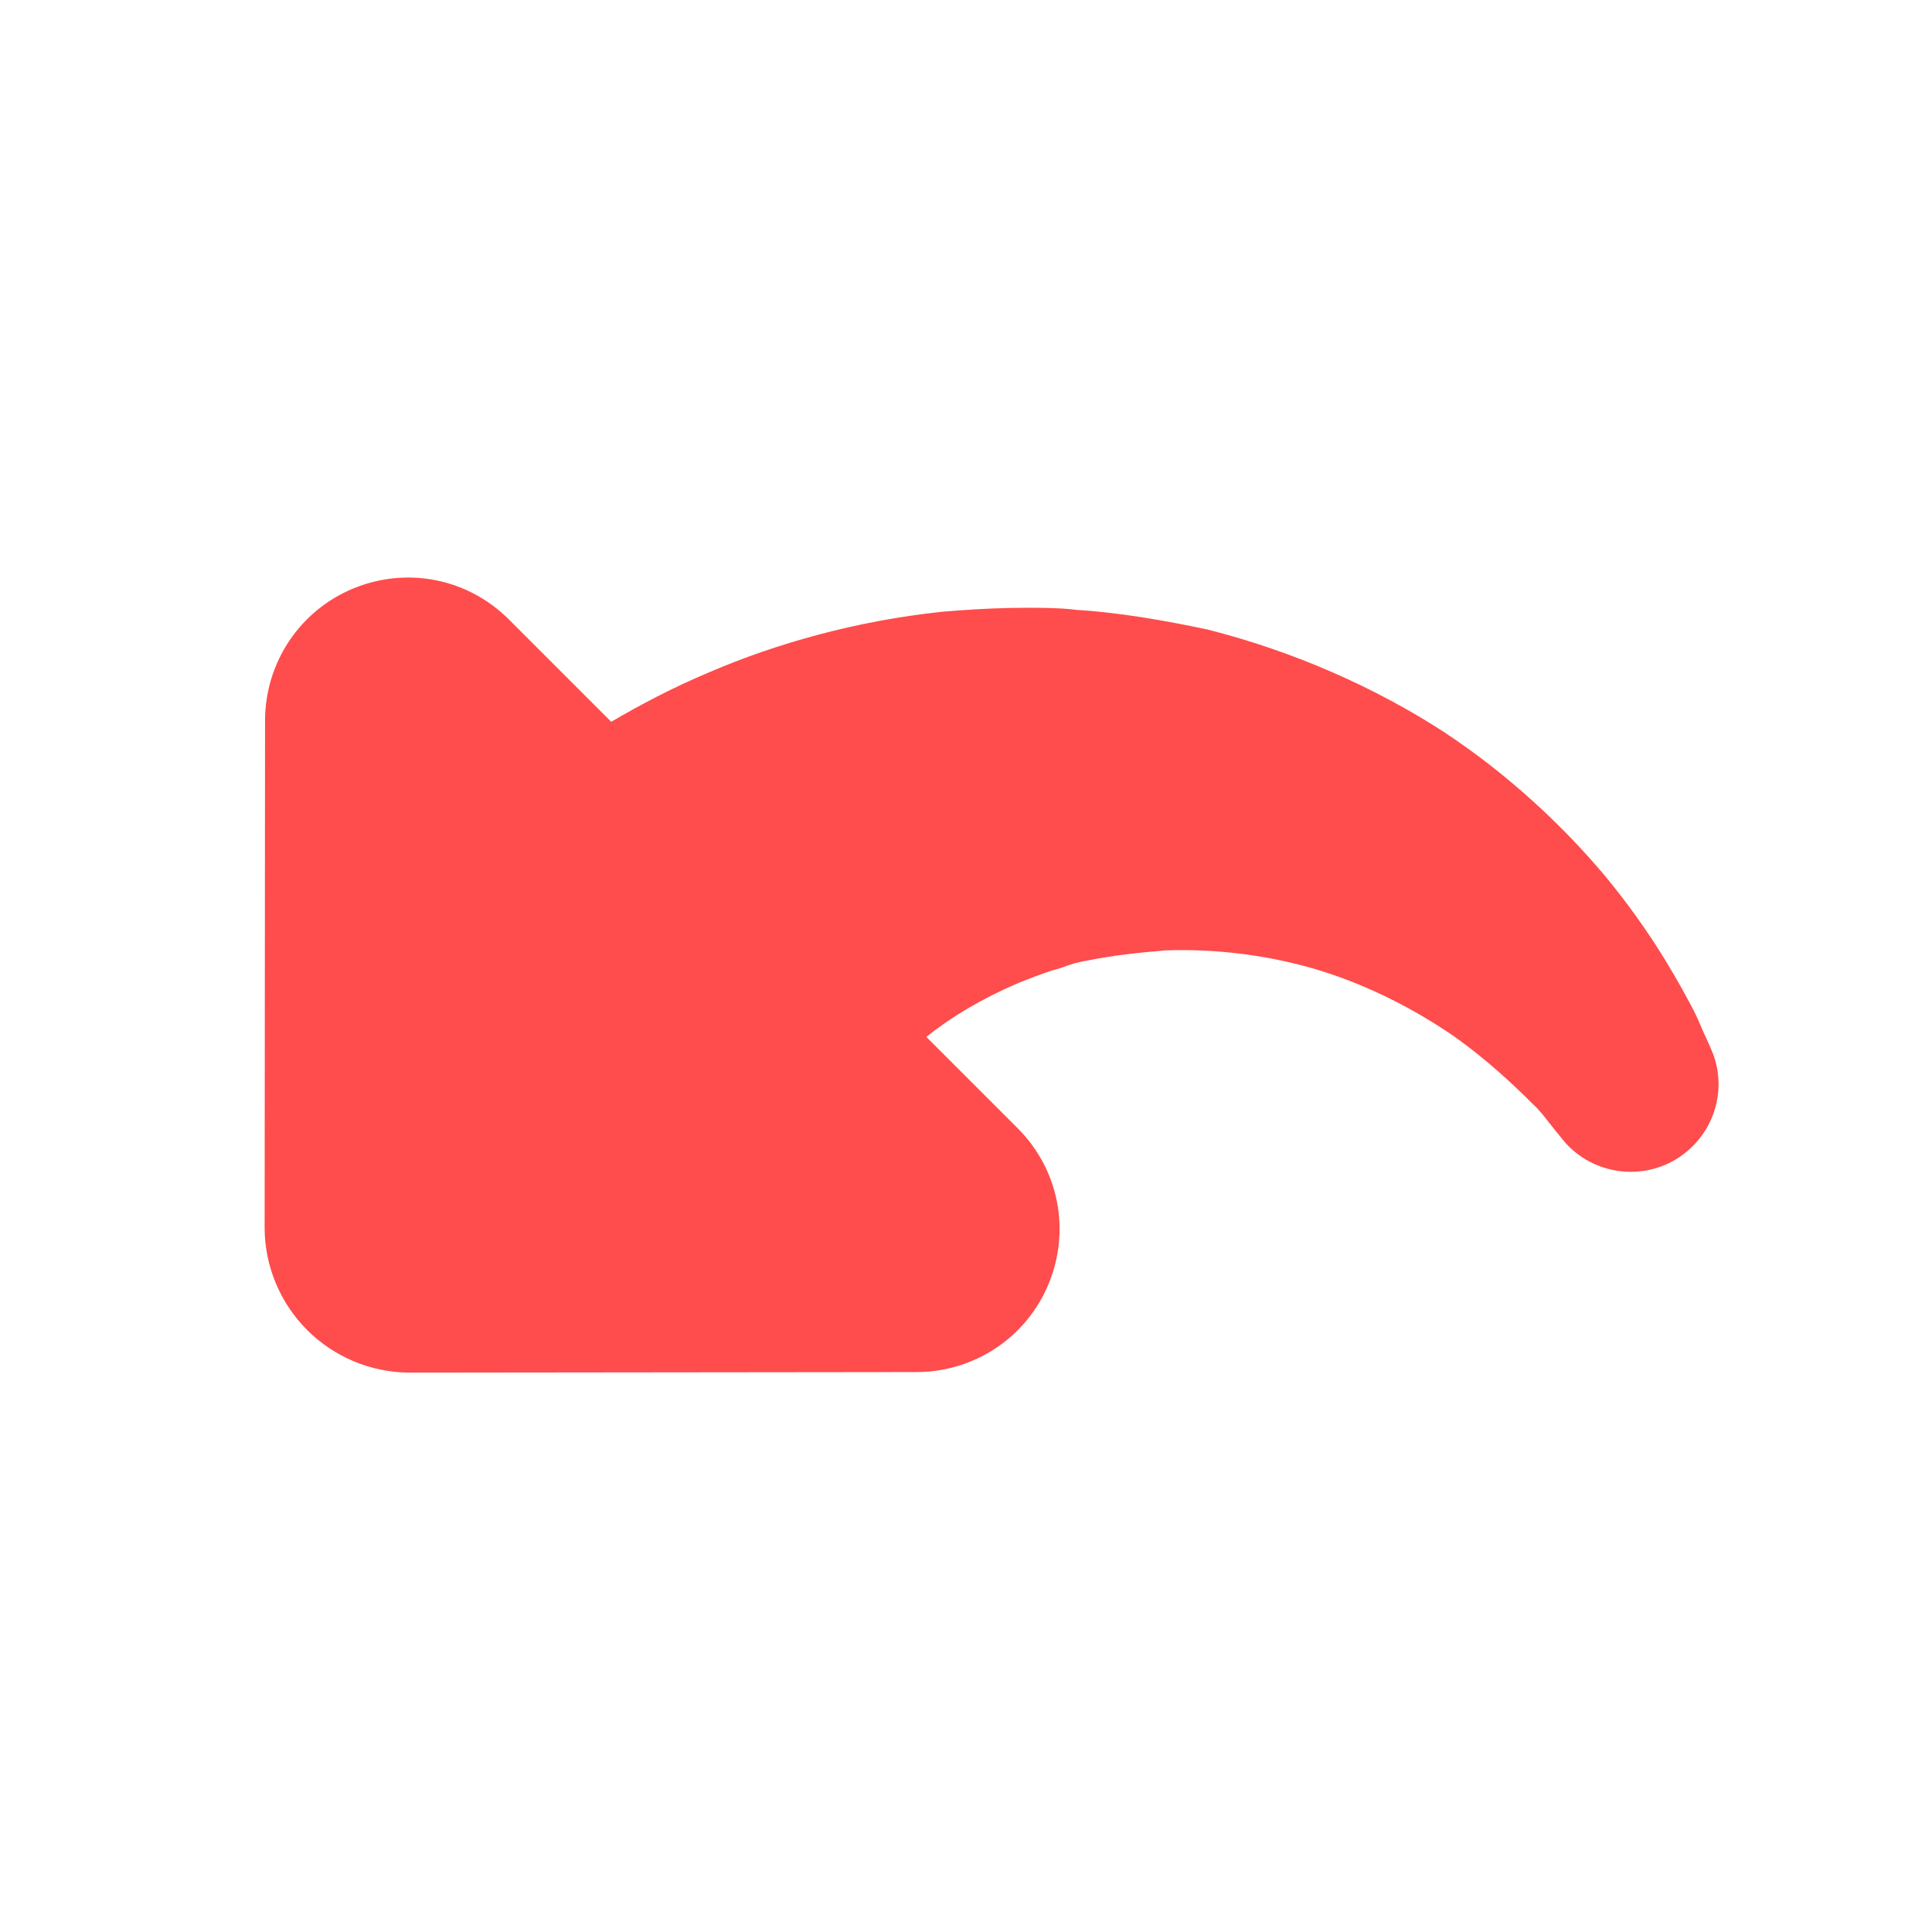
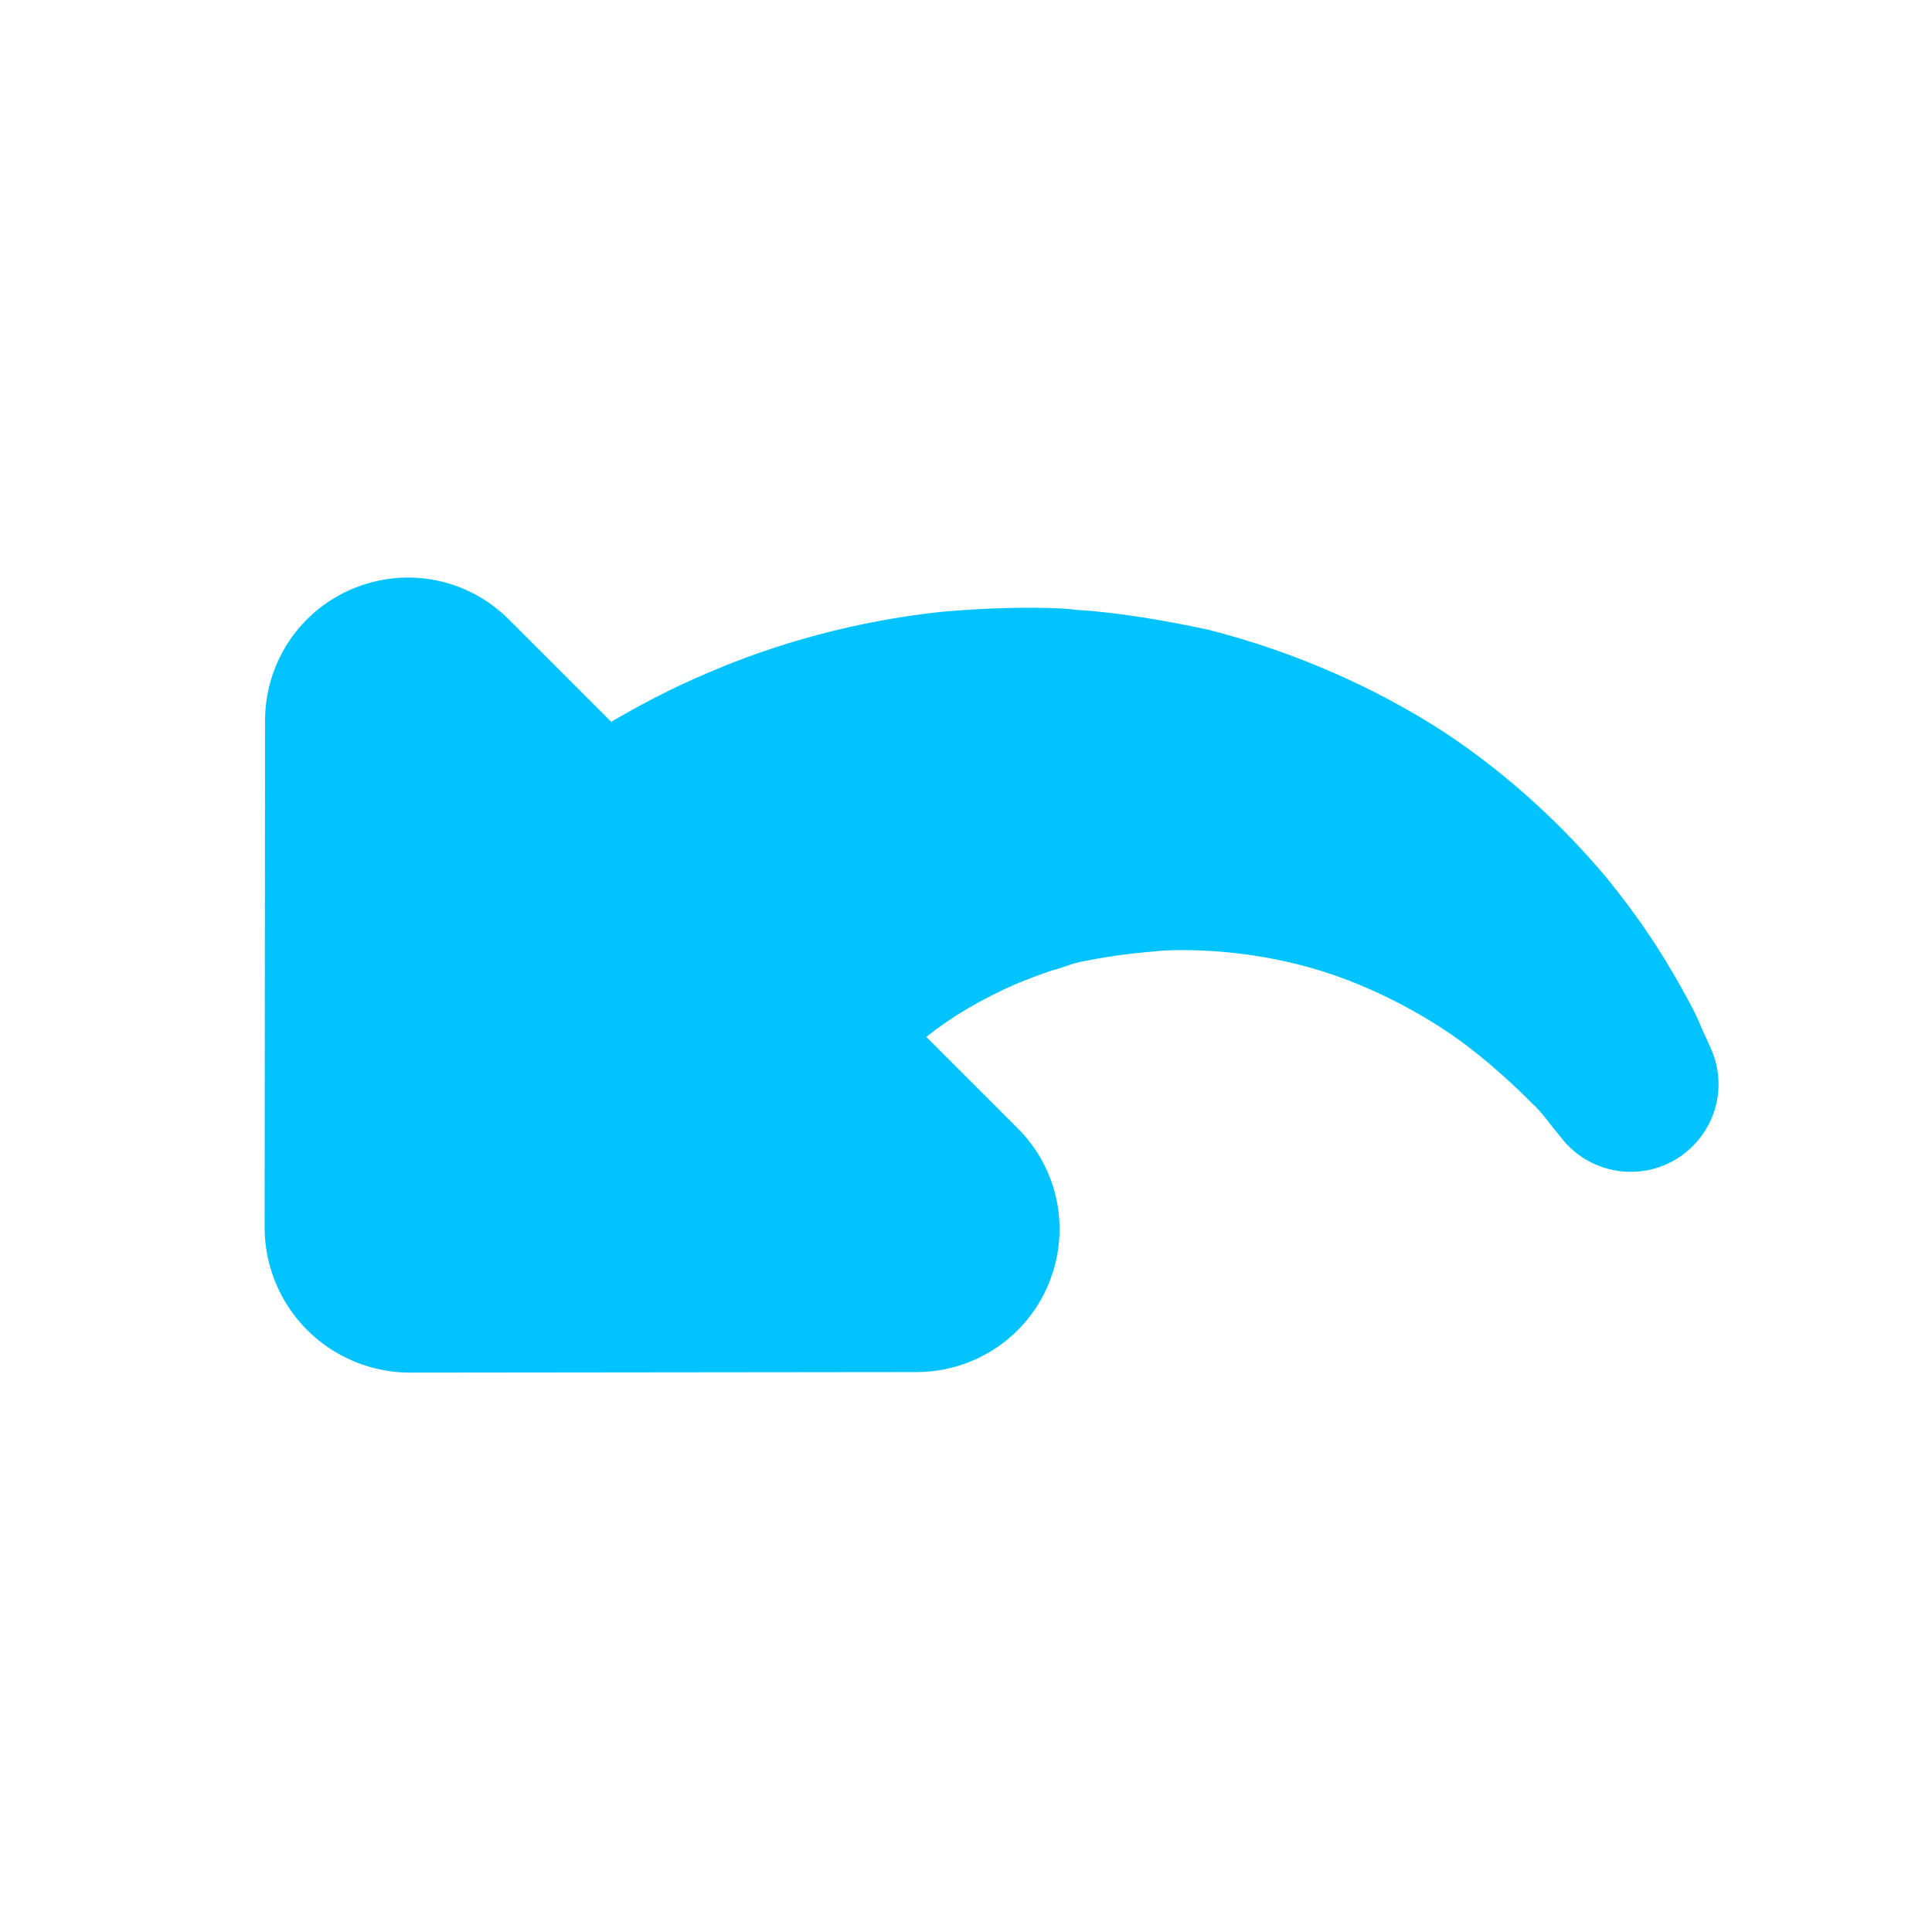
<svg xmlns="http://www.w3.org/2000/svg" width="20px" height="20px" viewBox="0 0 20 20" version="1.1">
  <defs />
  <g id="Page-1" stroke="none" stroke-width="1" fill="none" fill-rule="evenodd">
-     <g id="undo" fill="#FF4C4C">
+     <g id="undo" fill="#00c3ff">
      <path d="M15.558,12.77 L11.84,16.494 C11.561,16.767 11.183,16.921 10.79,16.921 C10.399,16.921 10.021,16.767 9.74,16.494 L6.024,12.77 C5.597,12.343 5.471,11.706 5.702,11.153 C5.933,10.6 6.465,10.243 7.067,10.243 L8.404,10.243 C8.369,9.921 8.278,9.557 8.124,9.172 C8.076,9.06 8.026,8.948 7.97,8.836 C7.893,8.71 7.901,8.675 7.795,8.521 C7.627,8.269 7.473,8.08 7.29,7.863 C6.92,7.464 6.472,7.121 5.996,6.869 C5.513,6.617 5.009,6.463 4.561,6.379 C4.12,6.302 3.714,6.295 3.476,6.295 C3.357,6.288 3.203,6.316 3.126,6.323 C3.042,6.33 2.993,6.337 2.993,6.337 C2.496,6.386 2.048,6.022 1.999,5.525 C1.957,5.105 2.202,4.727 2.573,4.587 C2.573,4.587 2.622,4.566 2.699,4.538 C2.79,4.51 2.874,4.461 3.07,4.405 C3.462,4.286 3.959,4.16 4.61,4.097 C5.254,4.041 6.031,4.055 6.851,4.223 C7.669,4.398 8.53,4.727 9.328,5.203 C9.706,5.448 10.112,5.735 10.427,6.015 C10.567,6.12 10.805,6.358 10.945,6.505 C11.106,6.673 11.253,6.841 11.401,7.016 C11.967,7.716 12.387,8.472 12.66,9.158 C12.821,9.55 12.933,9.921 13.017,10.243 L14.515,10.243 C15.117,10.243 15.649,10.6 15.88,11.153 C16.111,11.706 15.985,12.343 15.558,12.77" id="Fill-1" transform="translate(8.994247, 10.49425) scale(-1, 1) rotate(-45) translate(-8.994247, -10.49425) " />
    </g>
  </g>
</svg>
